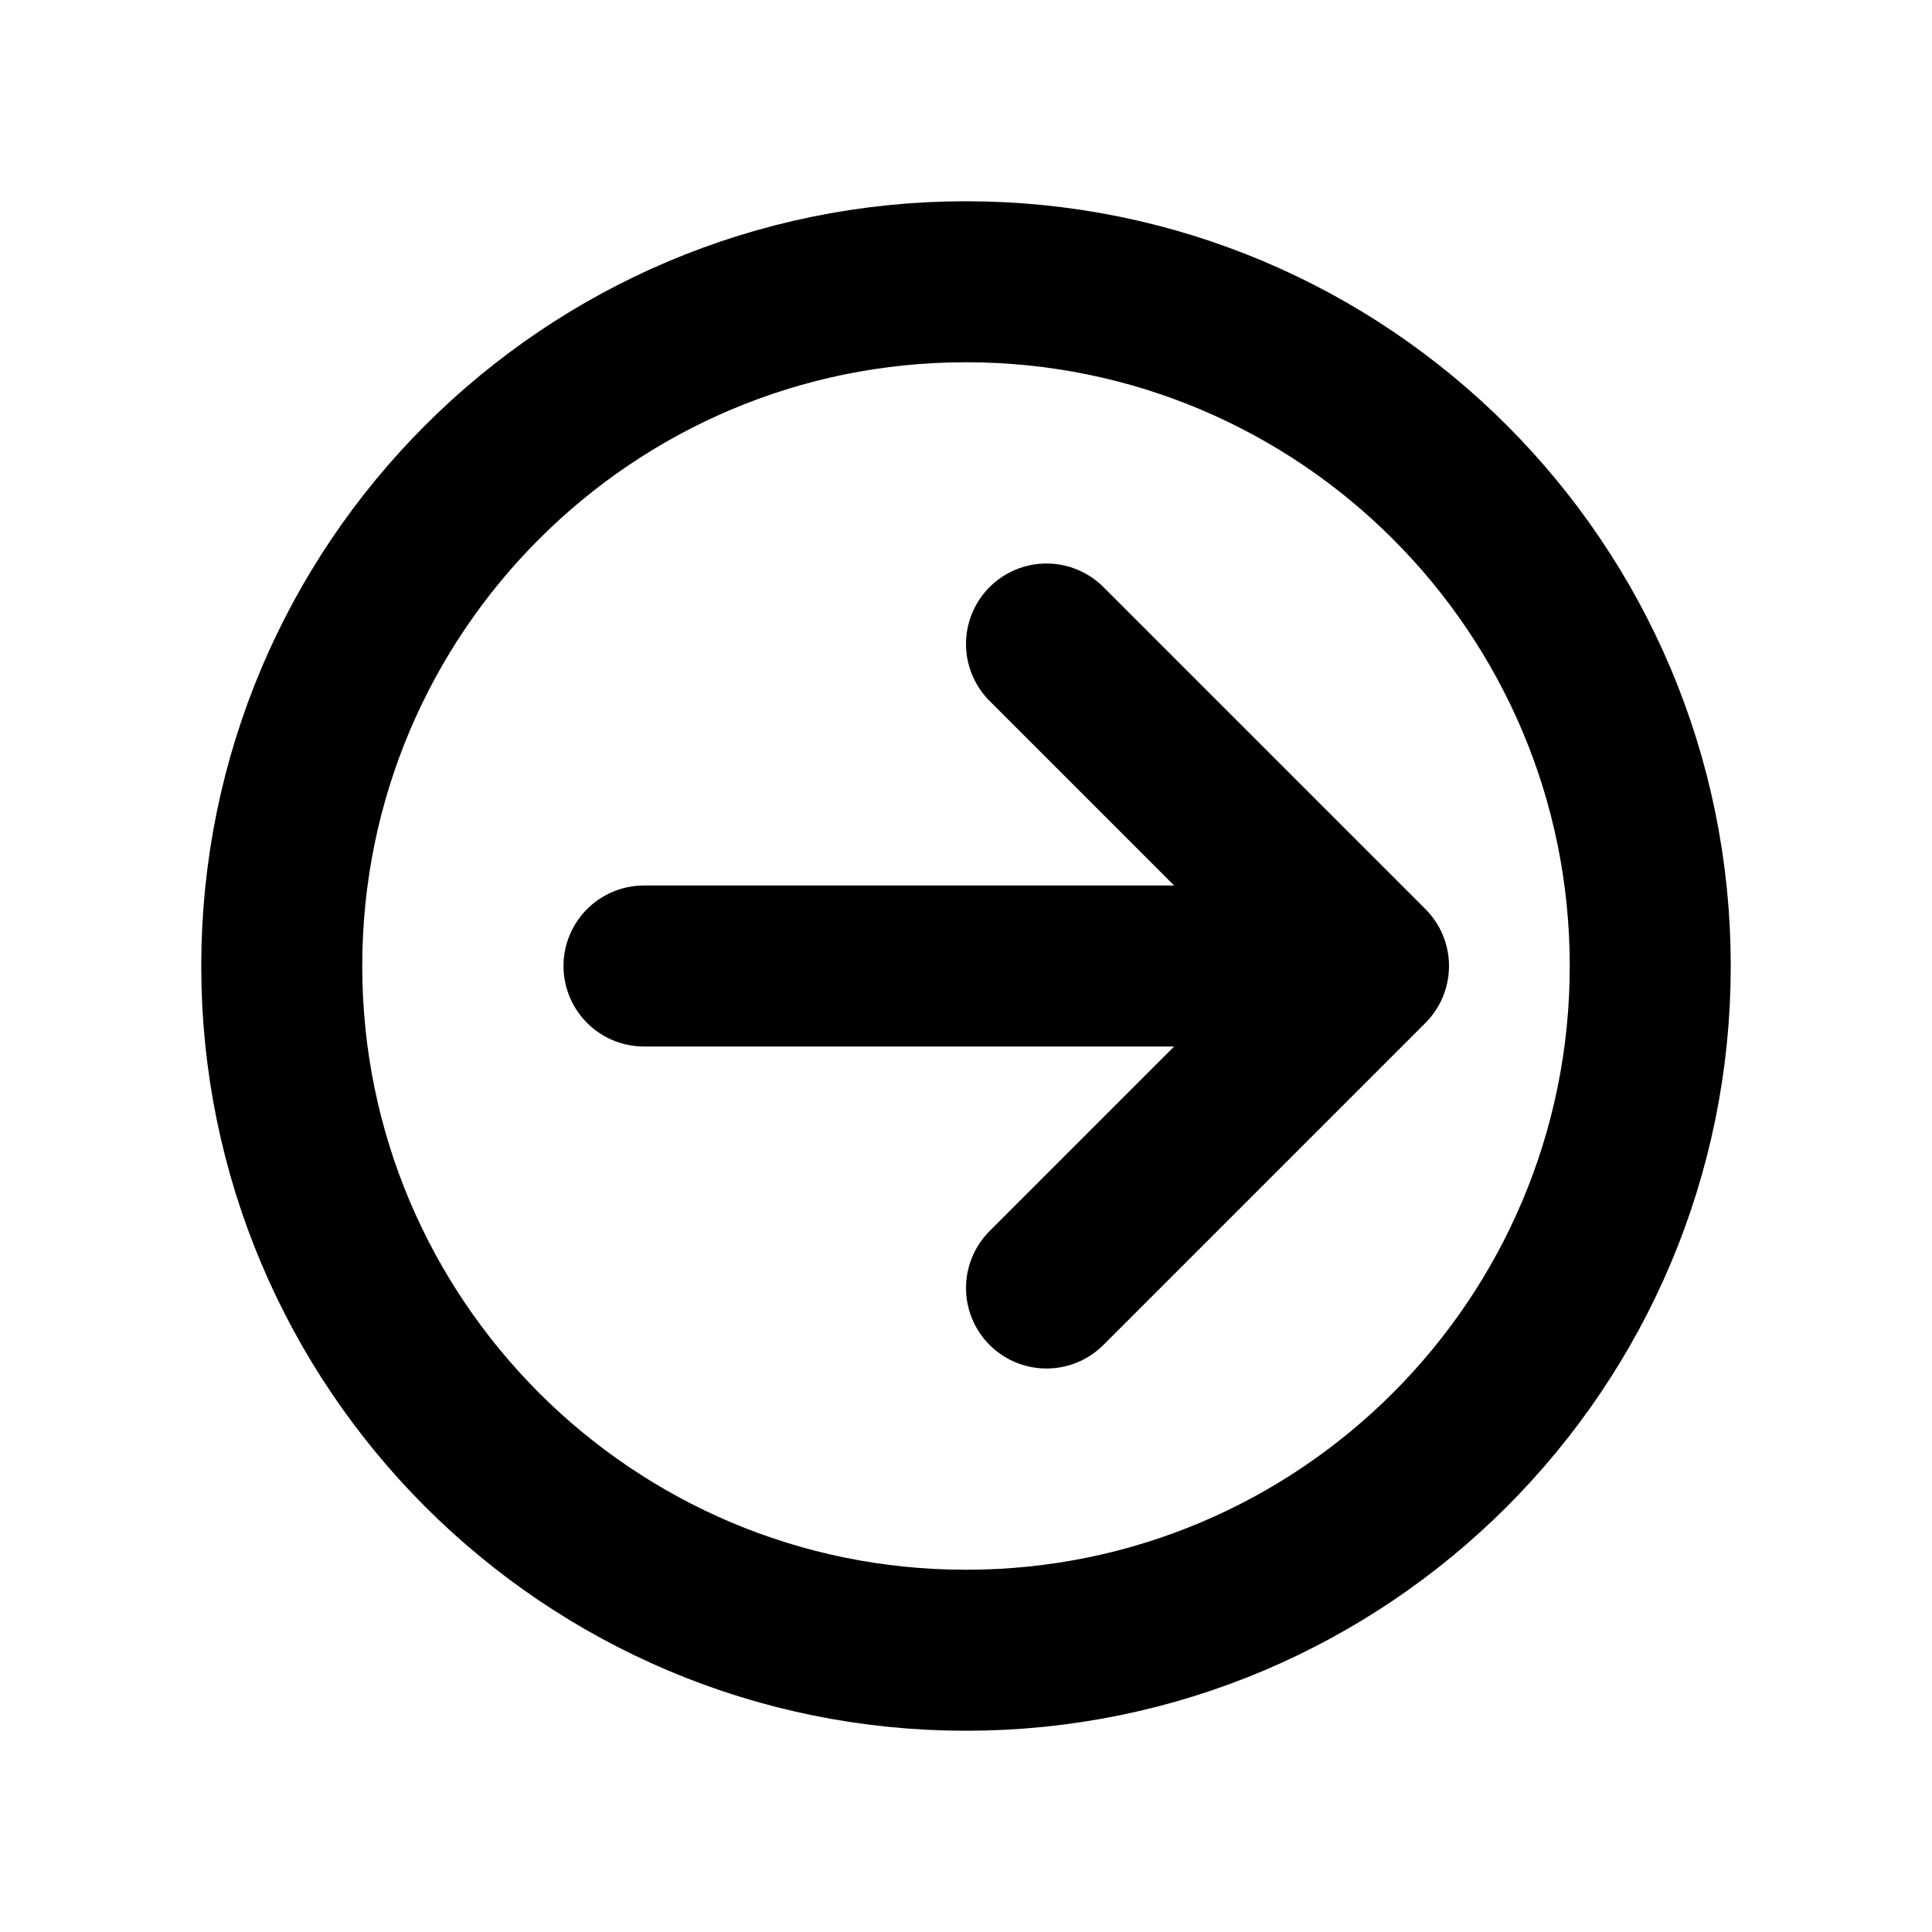
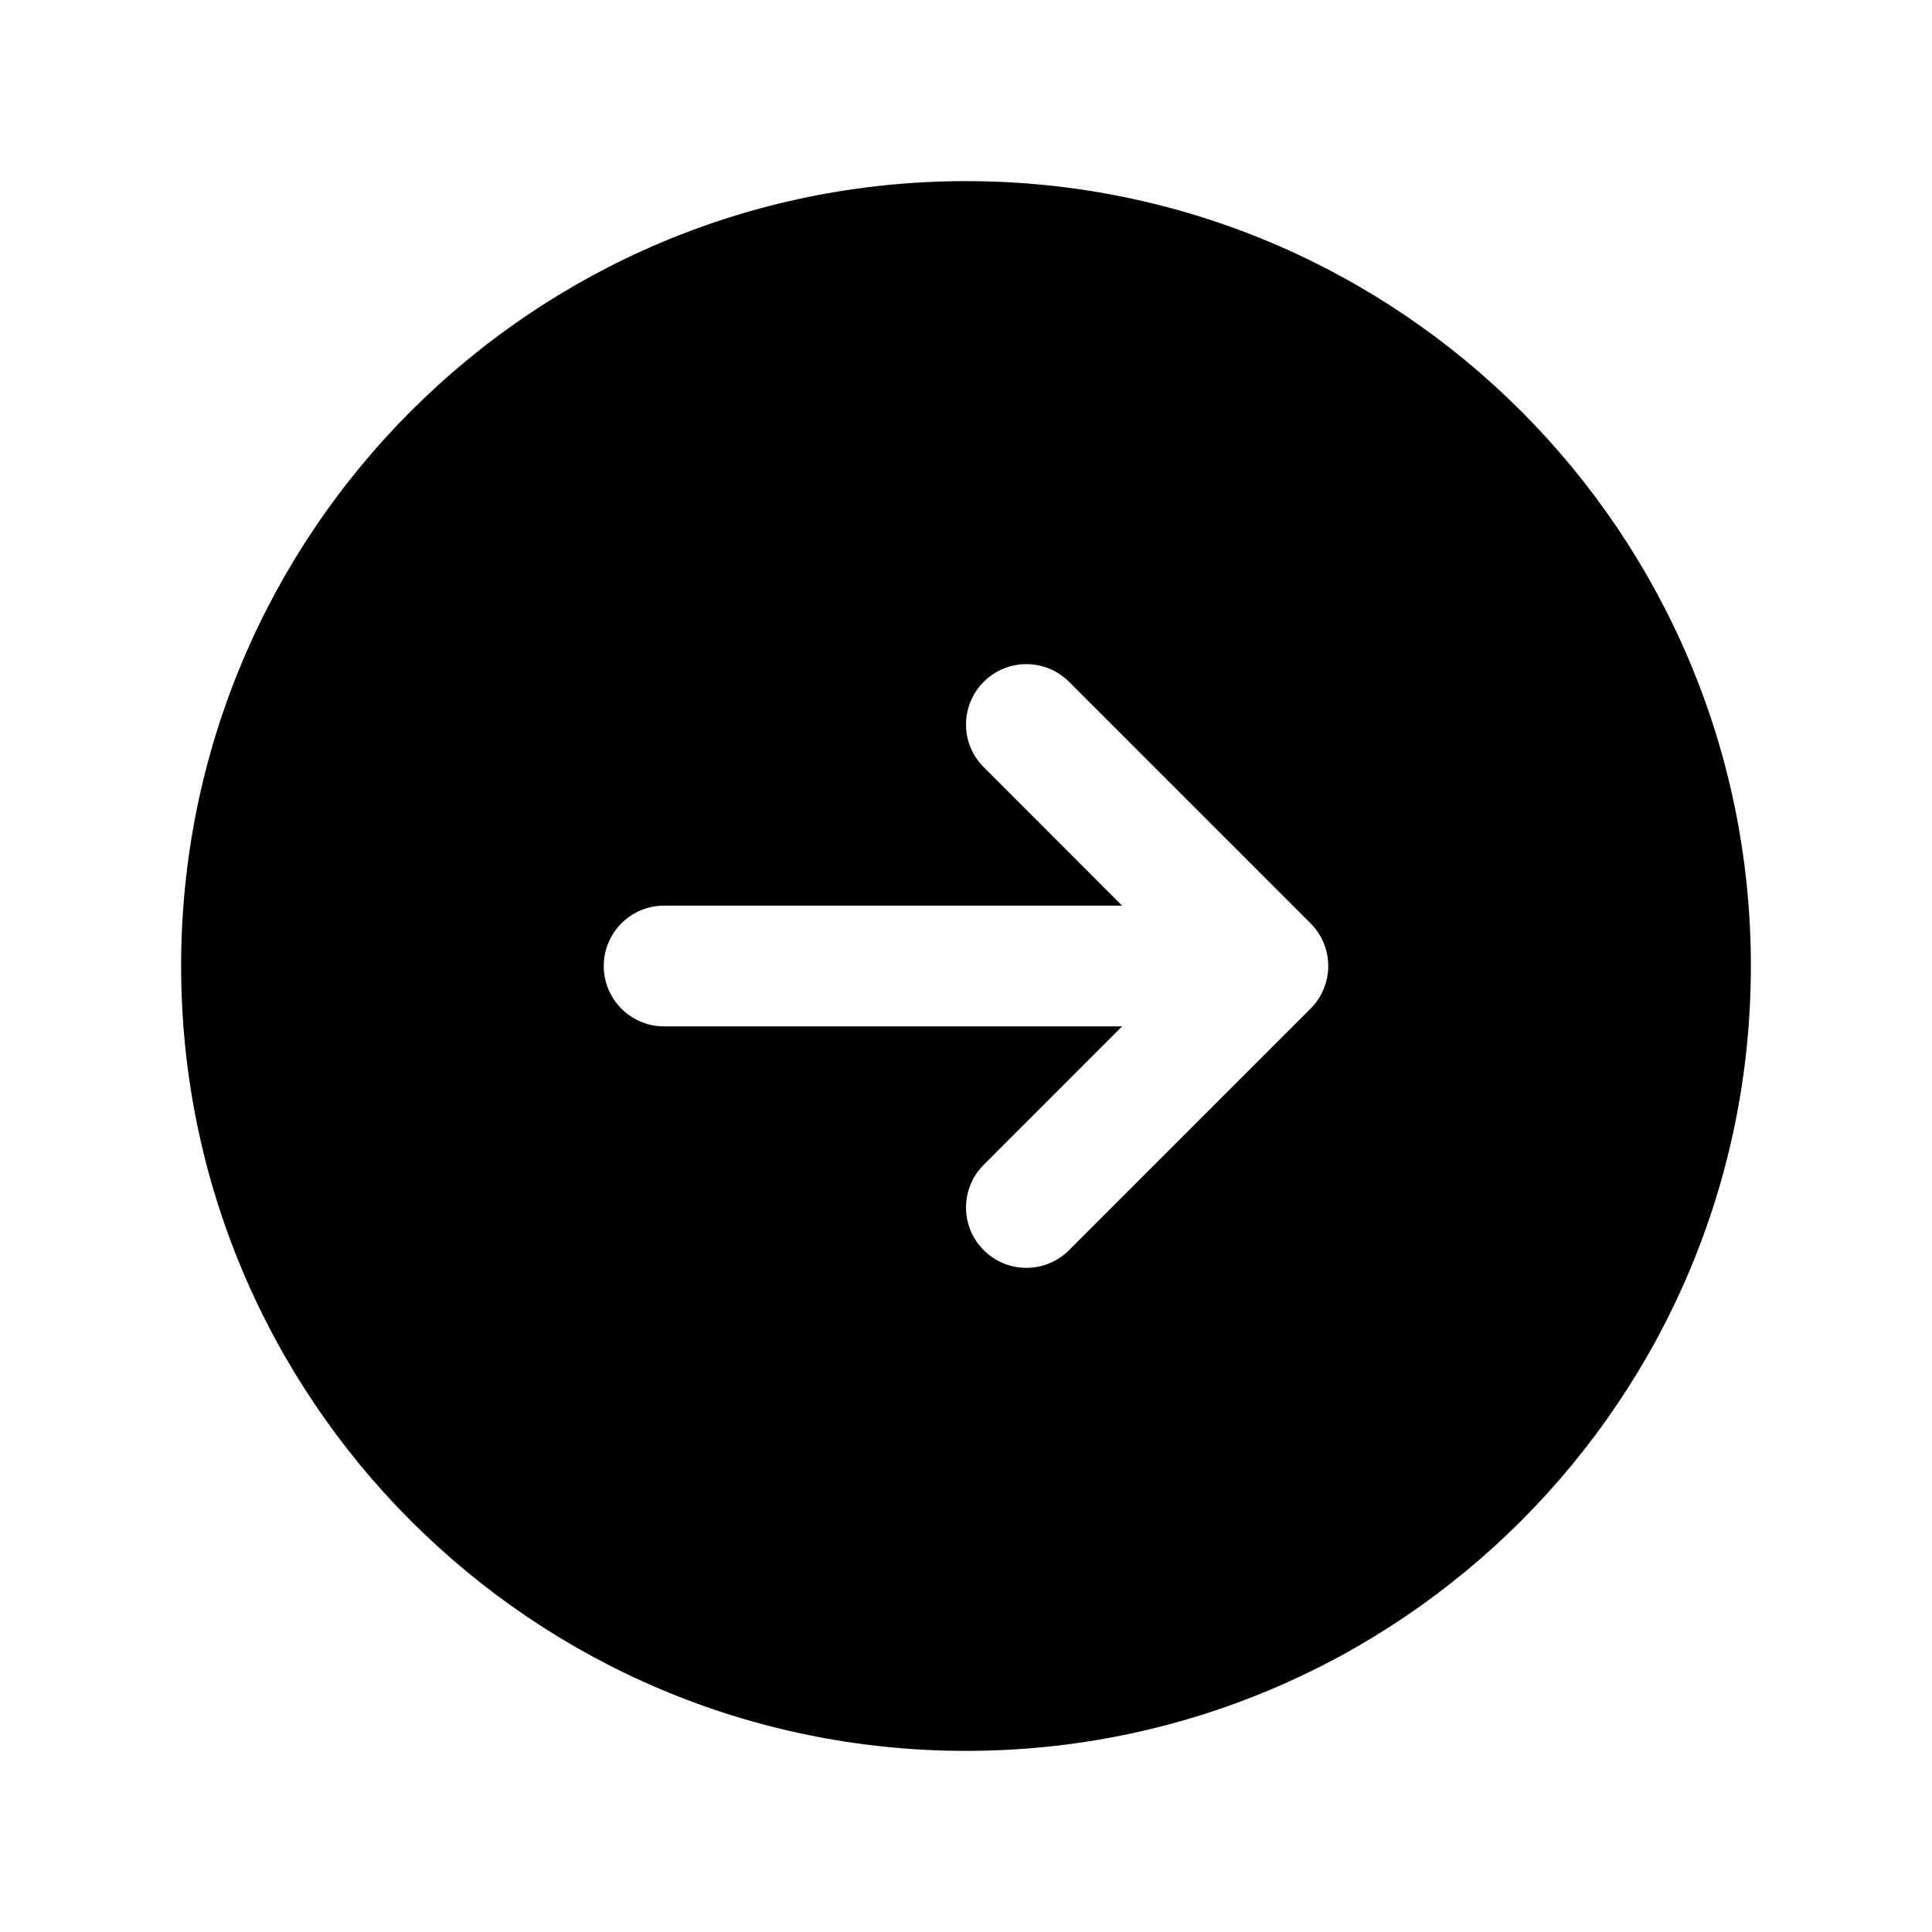
- <svg xmlns="http://www.w3.org/2000/svg" viewBox="0 0 24 24" fill="none">
-   <circle cx="12" cy="12" r="8.5" stroke="currentColor" stroke-width="2" />
-   <path d="M8 12h8" stroke="currentColor" stroke-width="2" stroke-linecap="round" />
-   <path d="m13 8 4 4-4 4" stroke="currentColor" stroke-width="2" stroke-linecap="round" stroke-linejoin="round" />
+ <svg xmlns="http://www.w3.org/2000/svg" width="24" height="24" viewBox="0 0 24 24" fill="none">
+   <path fill-rule="evenodd" clip-rule="evenodd" d="M12 2.25C6.615 2.25 2.25 6.615 2.25 12C2.25 17.385 6.615 21.75 12 21.75C17.385 21.75 21.75 17.385 21.75 12C21.75 6.615 17.385 2.25 12 2.25ZM16.28 12.53C16.421 12.39 16.5 12.199 16.5 12C16.5 11.801 16.421 11.61 16.28 11.47L13.28 8.47C12.987 8.177 12.513 8.177 12.22 8.47C11.927 8.763 11.927 9.237 12.22 9.53L13.939 11.25L8.25 11.25C7.836 11.25 7.5 11.586 7.5 12C7.5 12.414 7.836 12.75 8.25 12.75L13.939 12.75L12.22 14.47C11.927 14.763 11.927 15.237 12.22 15.53C12.513 15.823 12.987 15.823 13.28 15.53L16.28 12.53Z" fill="currentColor" />
</svg>
